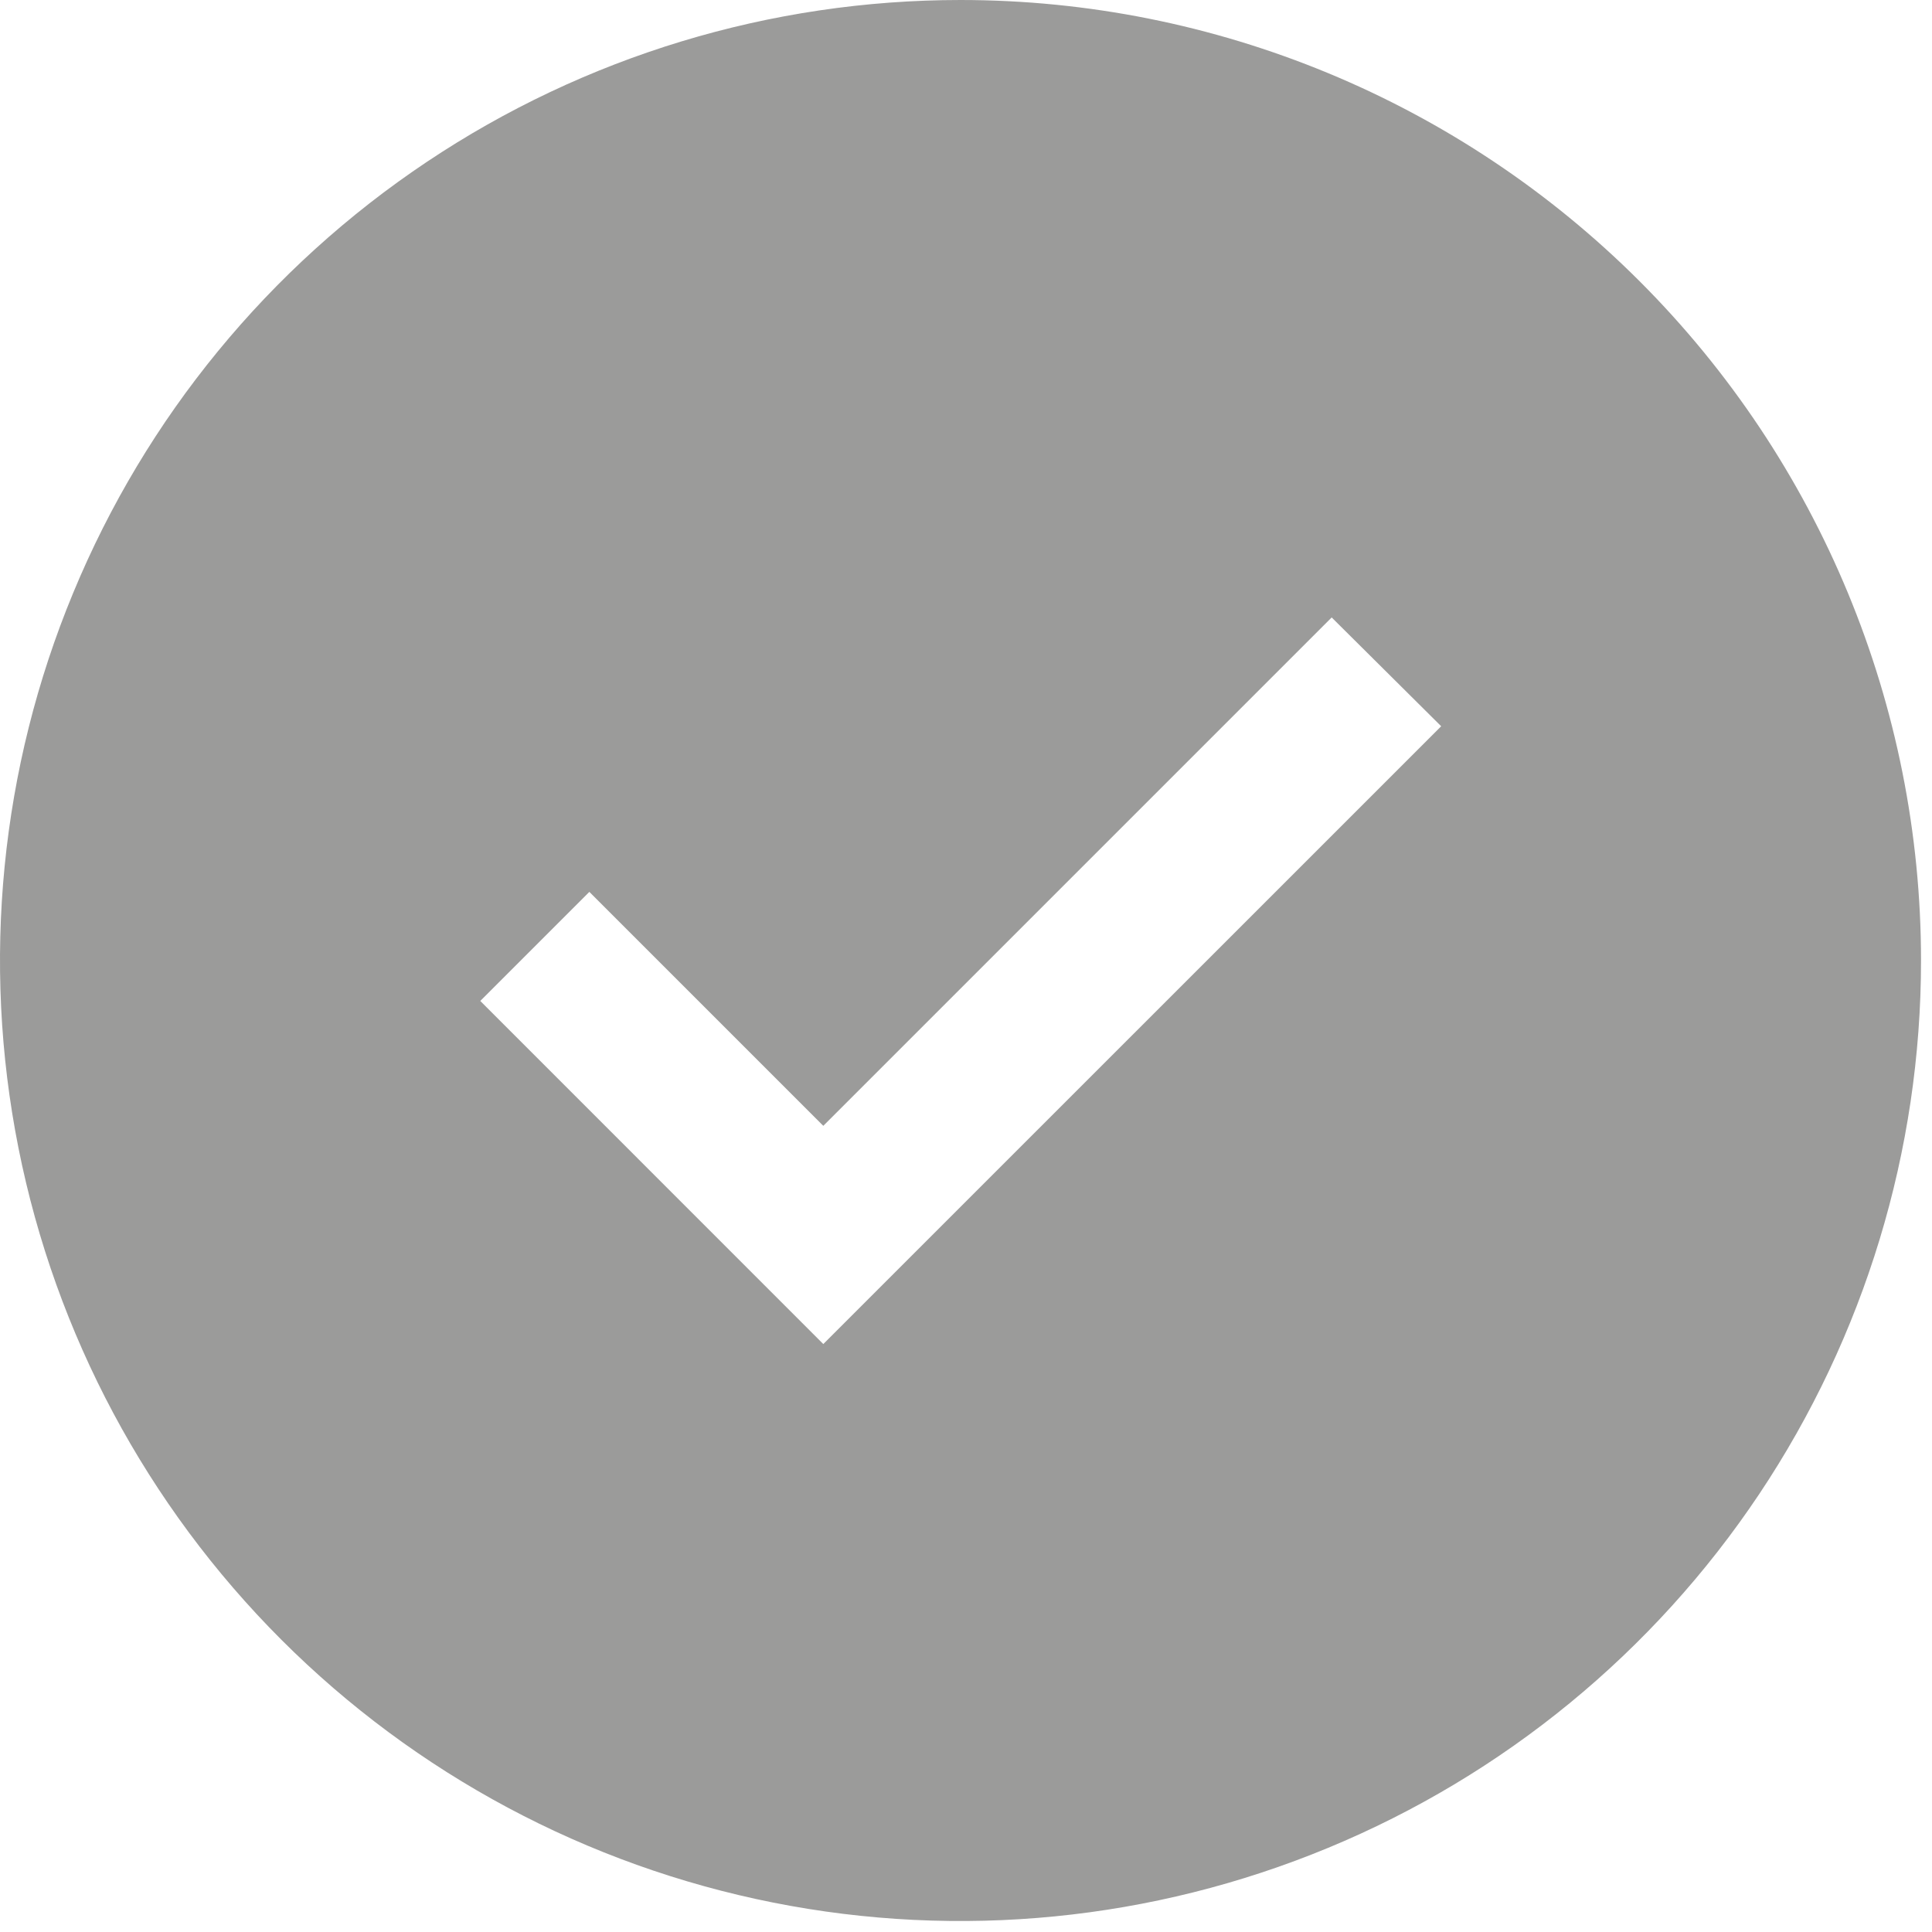
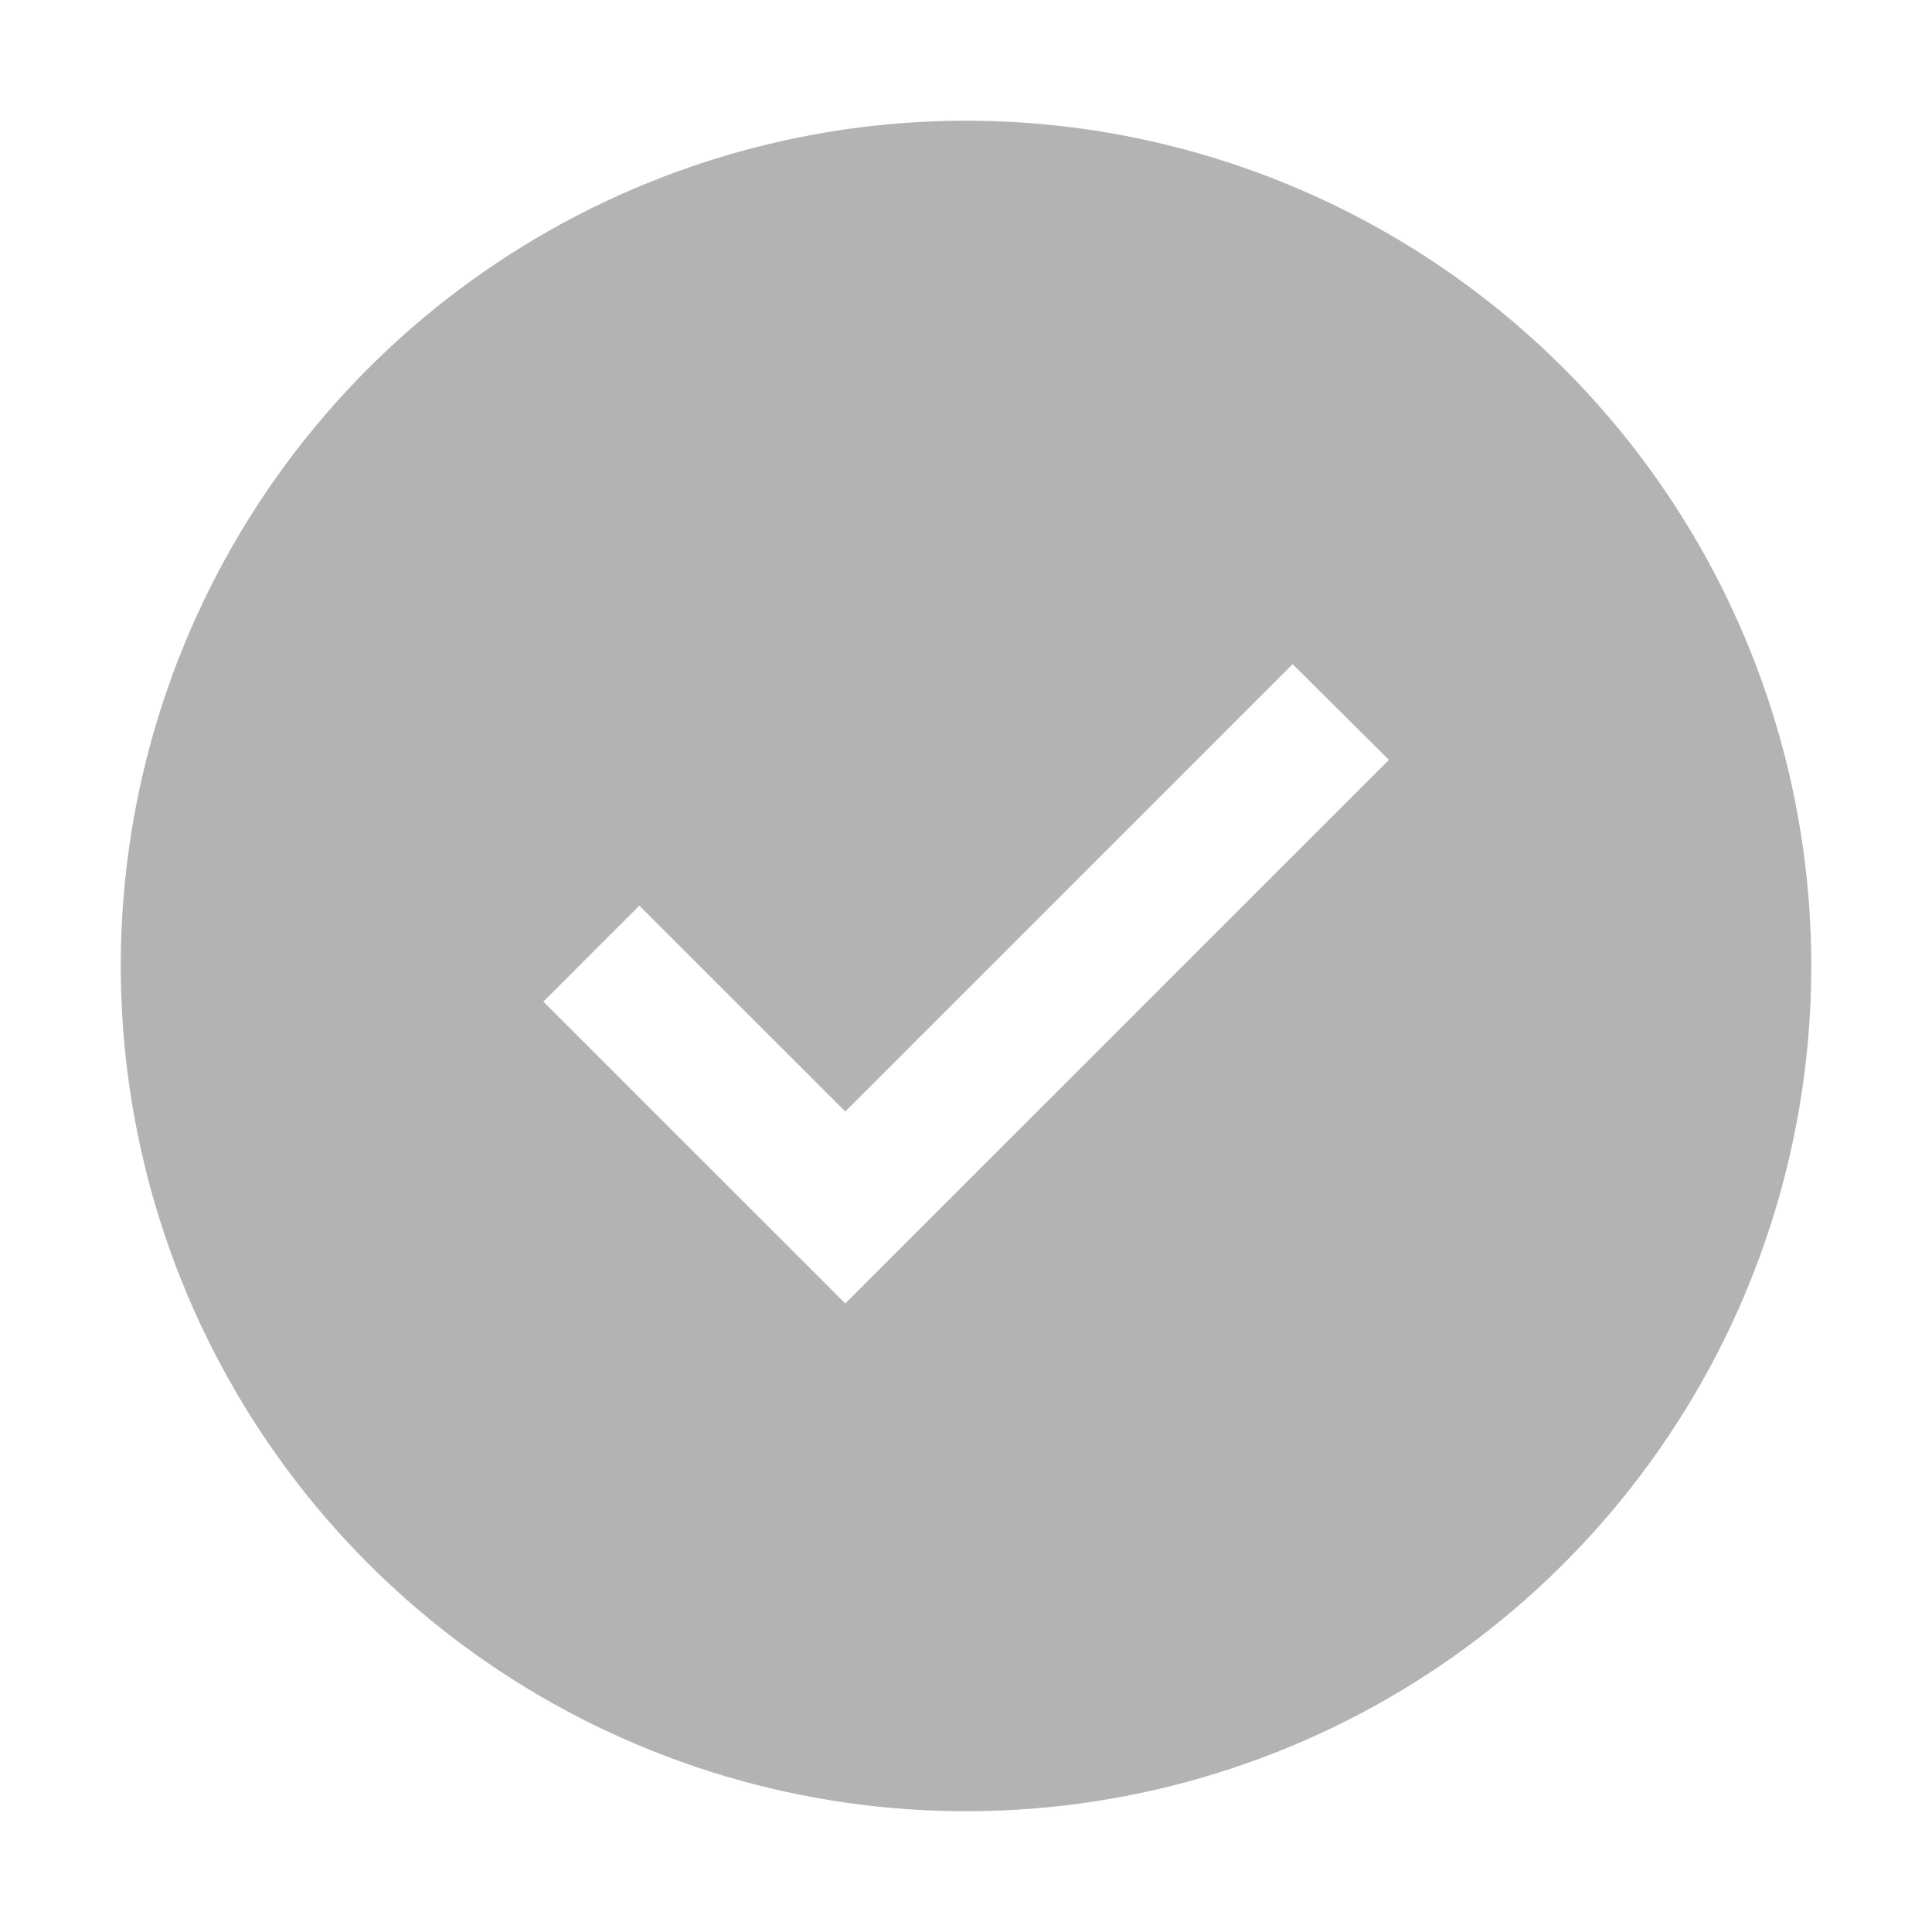
- <svg xmlns="http://www.w3.org/2000/svg" width="22" height="22" viewBox="0 0 22 22" fill="none">
-   <path d="M10.938 0C8.774 0 6.66 0.641 4.861 1.843C3.062 3.045 1.66 4.753 0.833 6.752C0.005 8.75 -0.212 10.95 0.21 13.071C0.632 15.193 1.674 17.142 3.204 18.672C4.733 20.201 6.682 21.243 8.804 21.665C10.925 22.087 13.124 21.87 15.123 21.042C17.122 20.215 18.83 18.813 20.032 17.014C21.233 15.215 21.875 13.101 21.875 10.938C21.875 8.037 20.723 5.255 18.672 3.204C16.62 1.152 13.838 0 10.938 0ZM9.375 15.305L5.469 11.398L6.711 10.156L9.375 12.82L15.164 7.031L16.411 8.27L9.375 15.305Z" fill="#9B9B9A" />
+ <svg xmlns="http://www.w3.org/2000/svg" width="25" height="25" viewBox="0 0 25 25" fill="none">
+   <path d="M12.5 1.562C10.337 1.562 8.222 2.204 6.423 3.406C4.625 4.608 3.223 6.316 2.395 8.314C1.567 10.313 1.351 12.512 1.773 14.634C2.195 16.756 3.236 18.704 4.766 20.234C6.296 21.764 8.245 22.805 10.366 23.227C12.488 23.649 14.687 23.433 16.686 22.605C18.684 21.777 20.392 20.375 21.594 18.576C22.796 16.778 23.438 14.663 23.438 12.5C23.438 9.599 22.285 6.817 20.234 4.766C18.183 2.715 15.401 1.562 12.5 1.562ZM10.938 16.867L7.031 12.961L8.273 11.719L10.938 14.383L16.727 8.594L17.973 9.833L10.938 16.867Z" fill="#B3B3B3" />
</svg>
